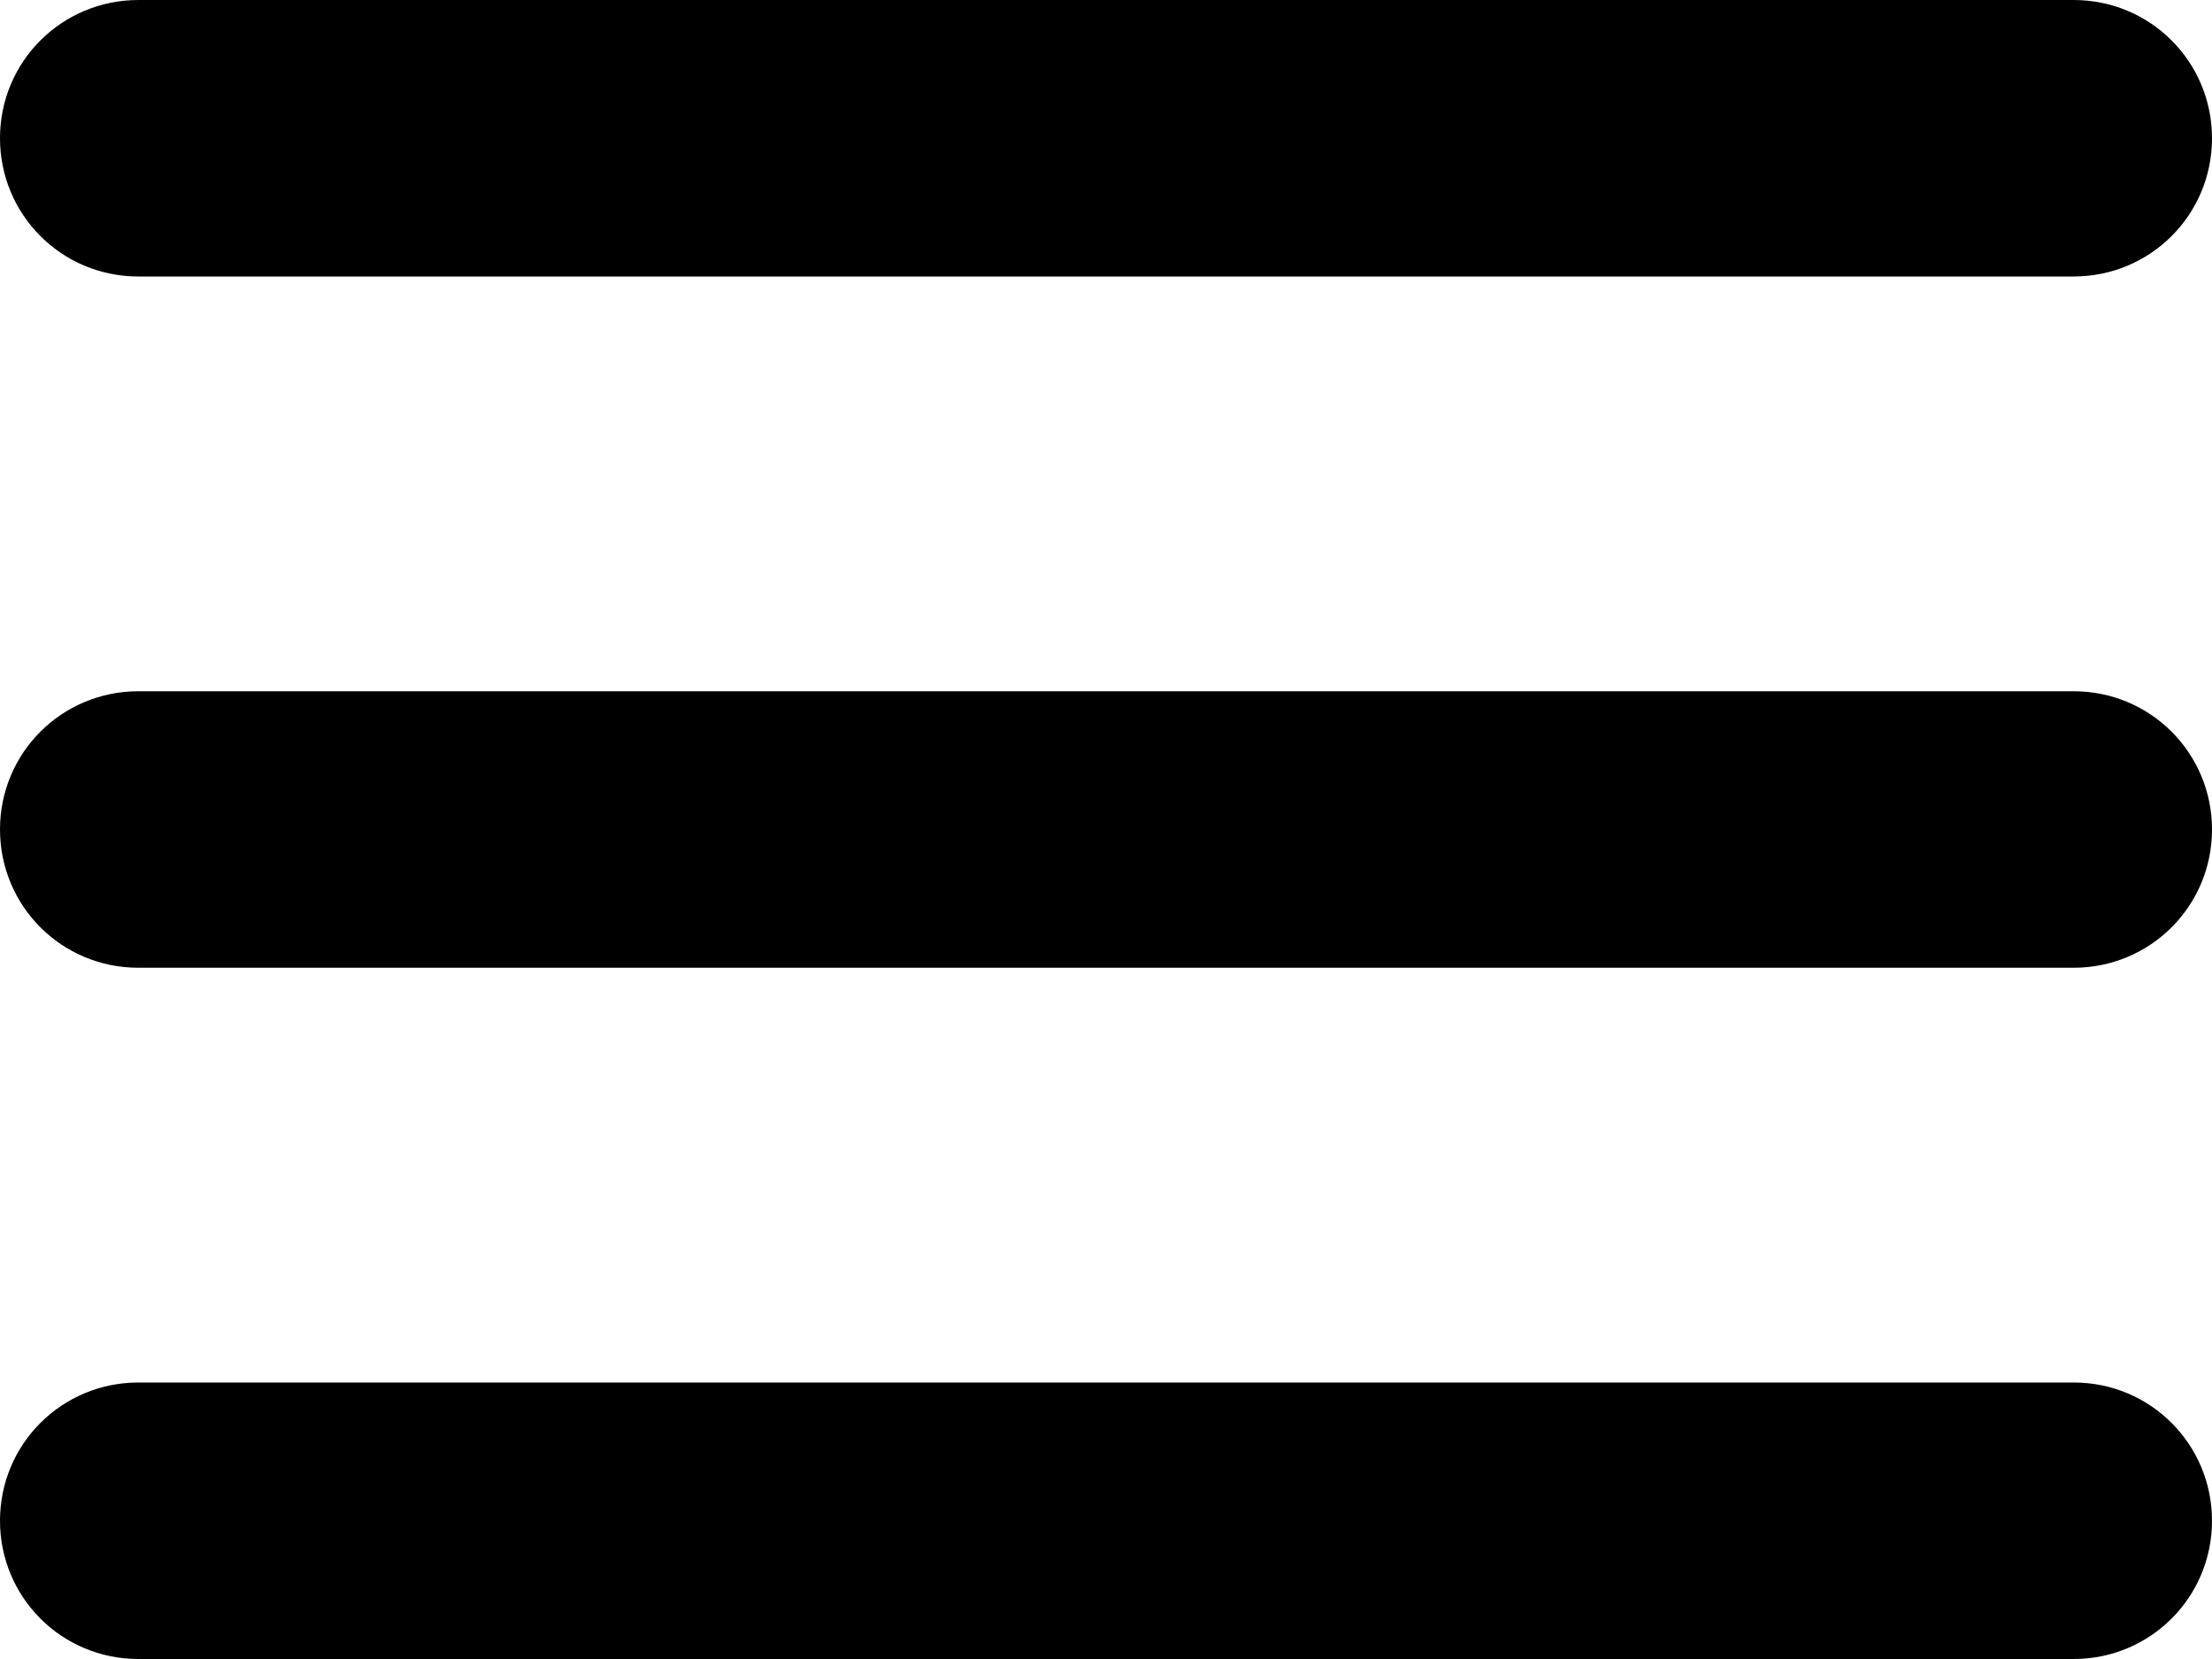
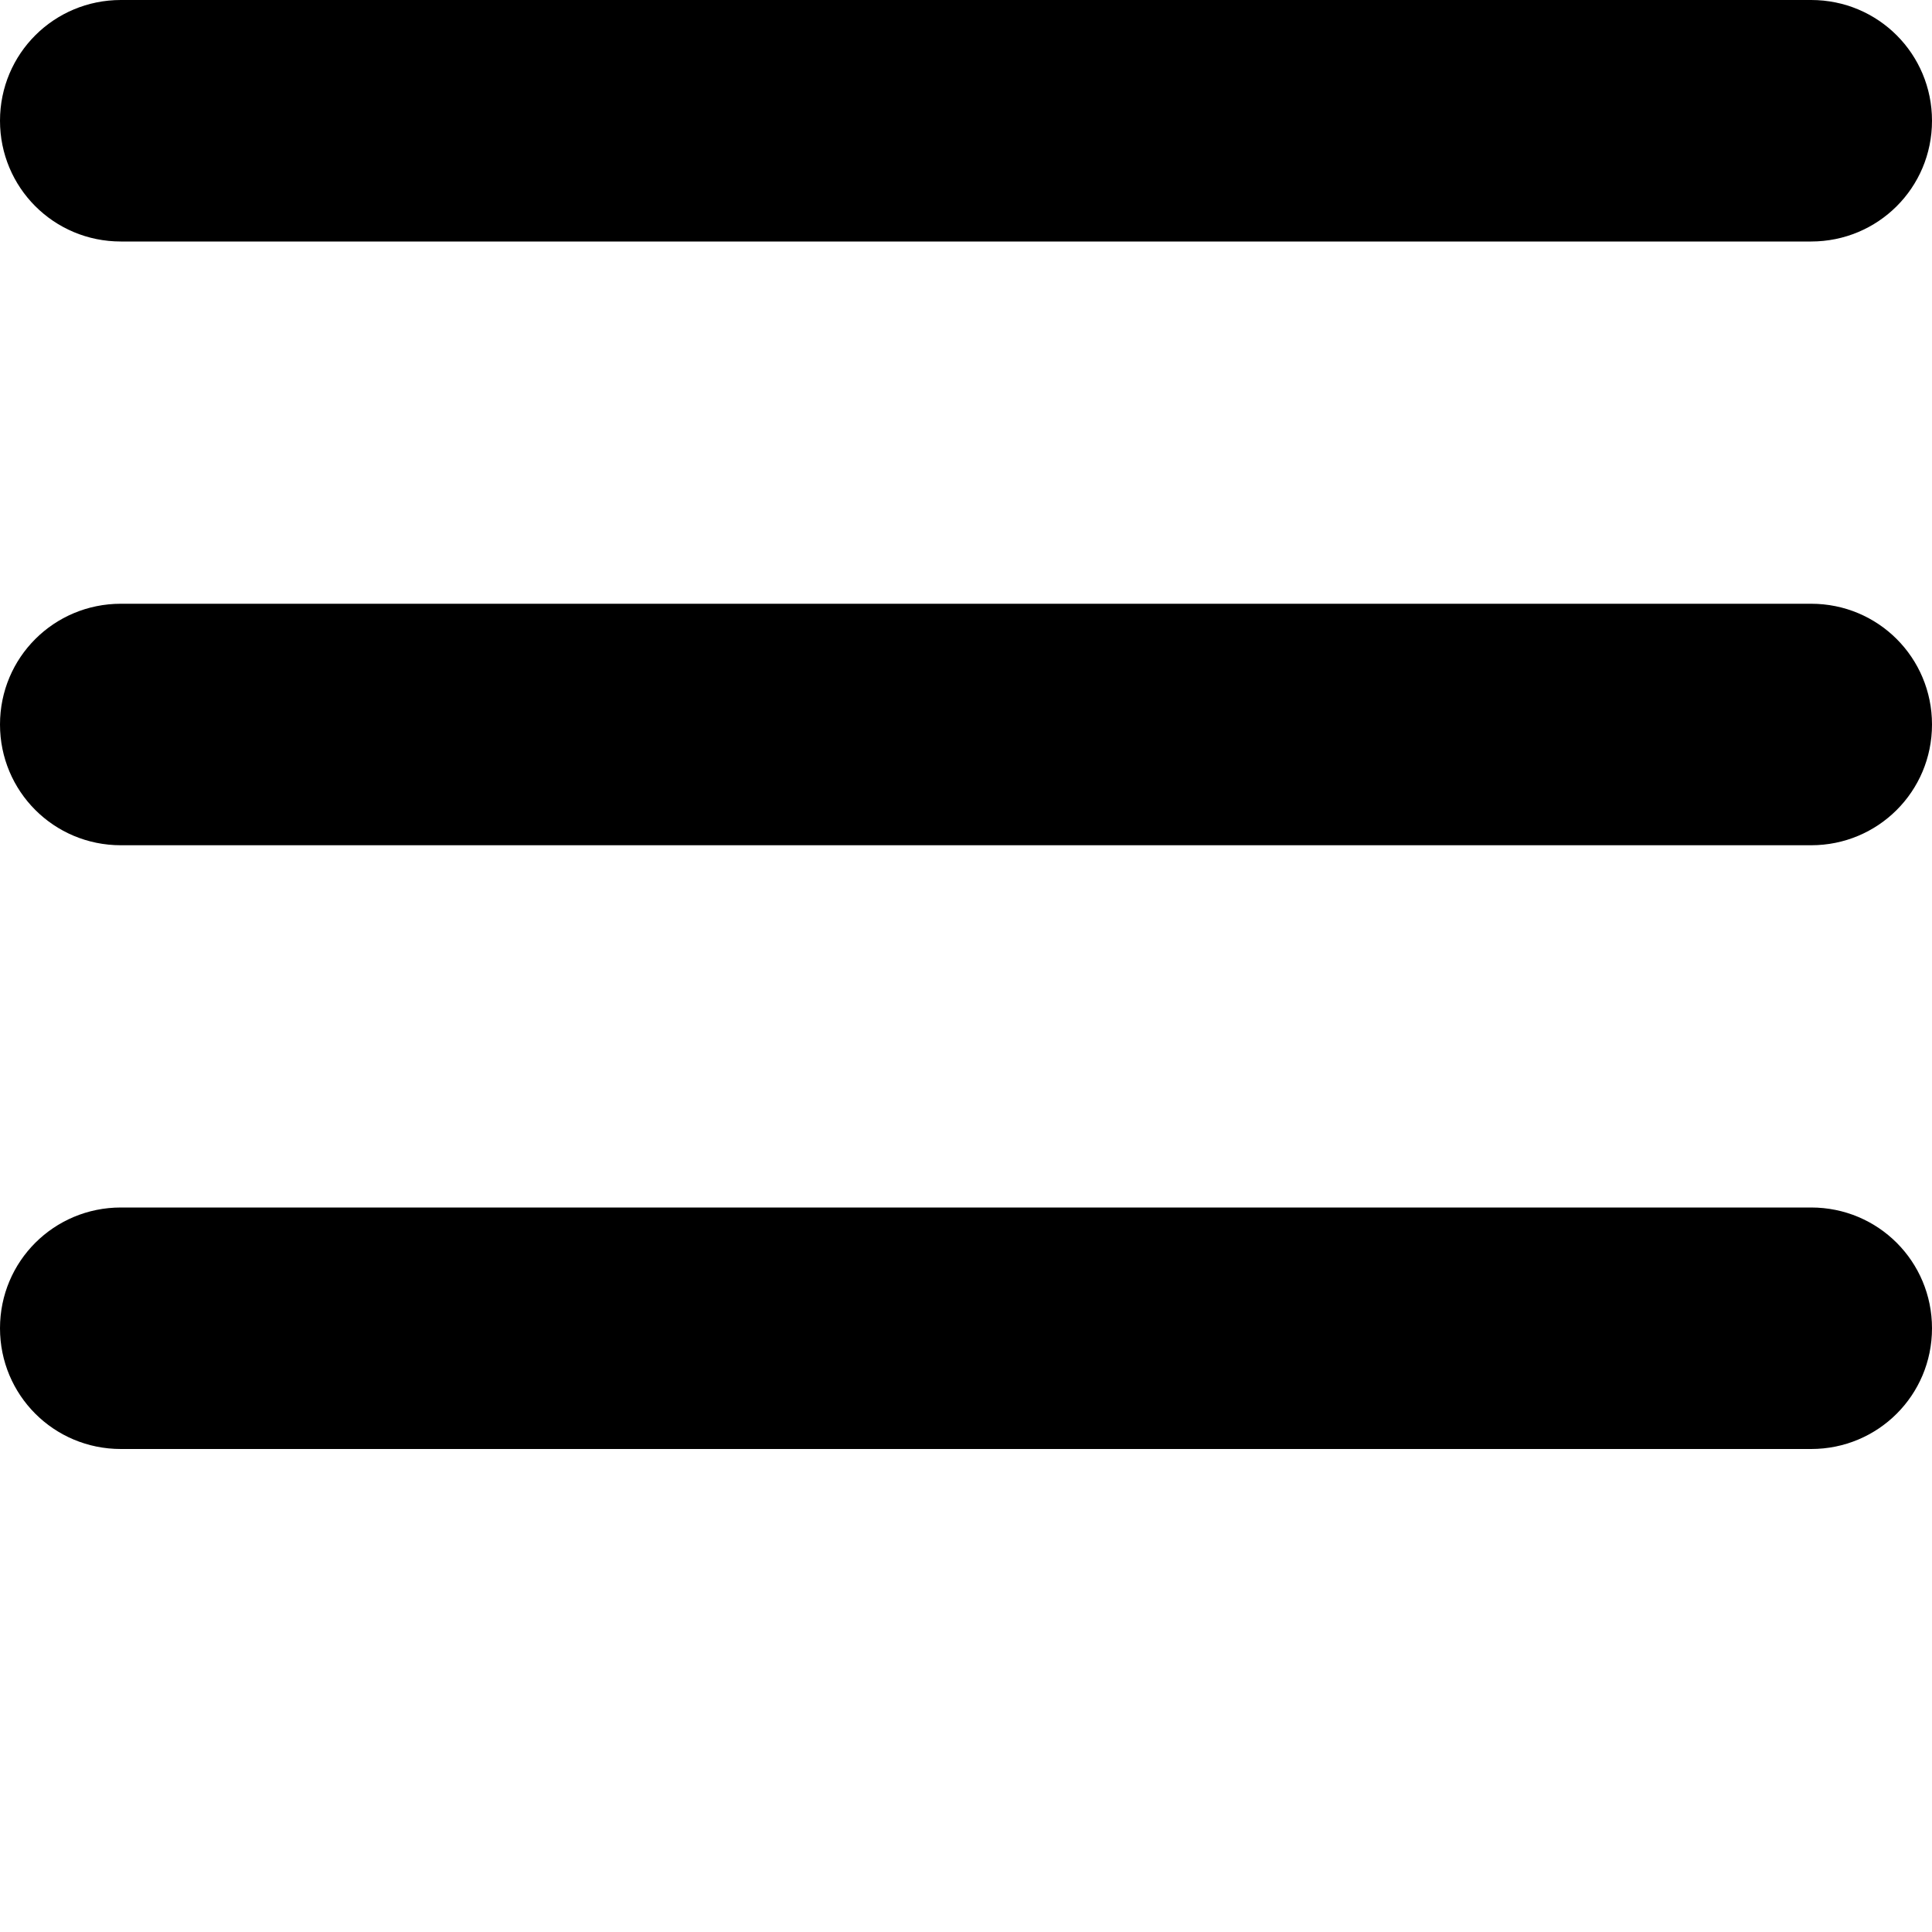
- <svg xmlns="http://www.w3.org/2000/svg" version="1.1" viewBox="0 0 32 24" height="24px" width="32px">
+ <svg xmlns="http://www.w3.org/2000/svg" version="1.1" viewBox="0 0 32 32" height="32px" width="32px">
  <path d="M 2.002,0 C 0.896,0 0,0.888 0,2 0,3.105 0.889,4 2.002,4 L 29.998,4 C 31.104,4 32,3.112 32,2 32,0.895 31.111,0 29.998,0 L 2.002,0 Z m 0,10 C 0.896,10 0,10.888 0,12 c 0,1.105 0.889,2 2.002,2 l 27.997,0 C 31.104,14 32,13.112 32,12 32,10.895 31.111,10 29.998,10 L 2.002,10 Z m 0,10 C 0.896,20 0,20.888 0,22 c 0,1.105 0.889,2 2.002,2 l 27.997,0 C 31.104,24 32,23.112 32,22 32,20.895 31.111,20 29.998,20 L 2.002,20 Z" />
</svg>
